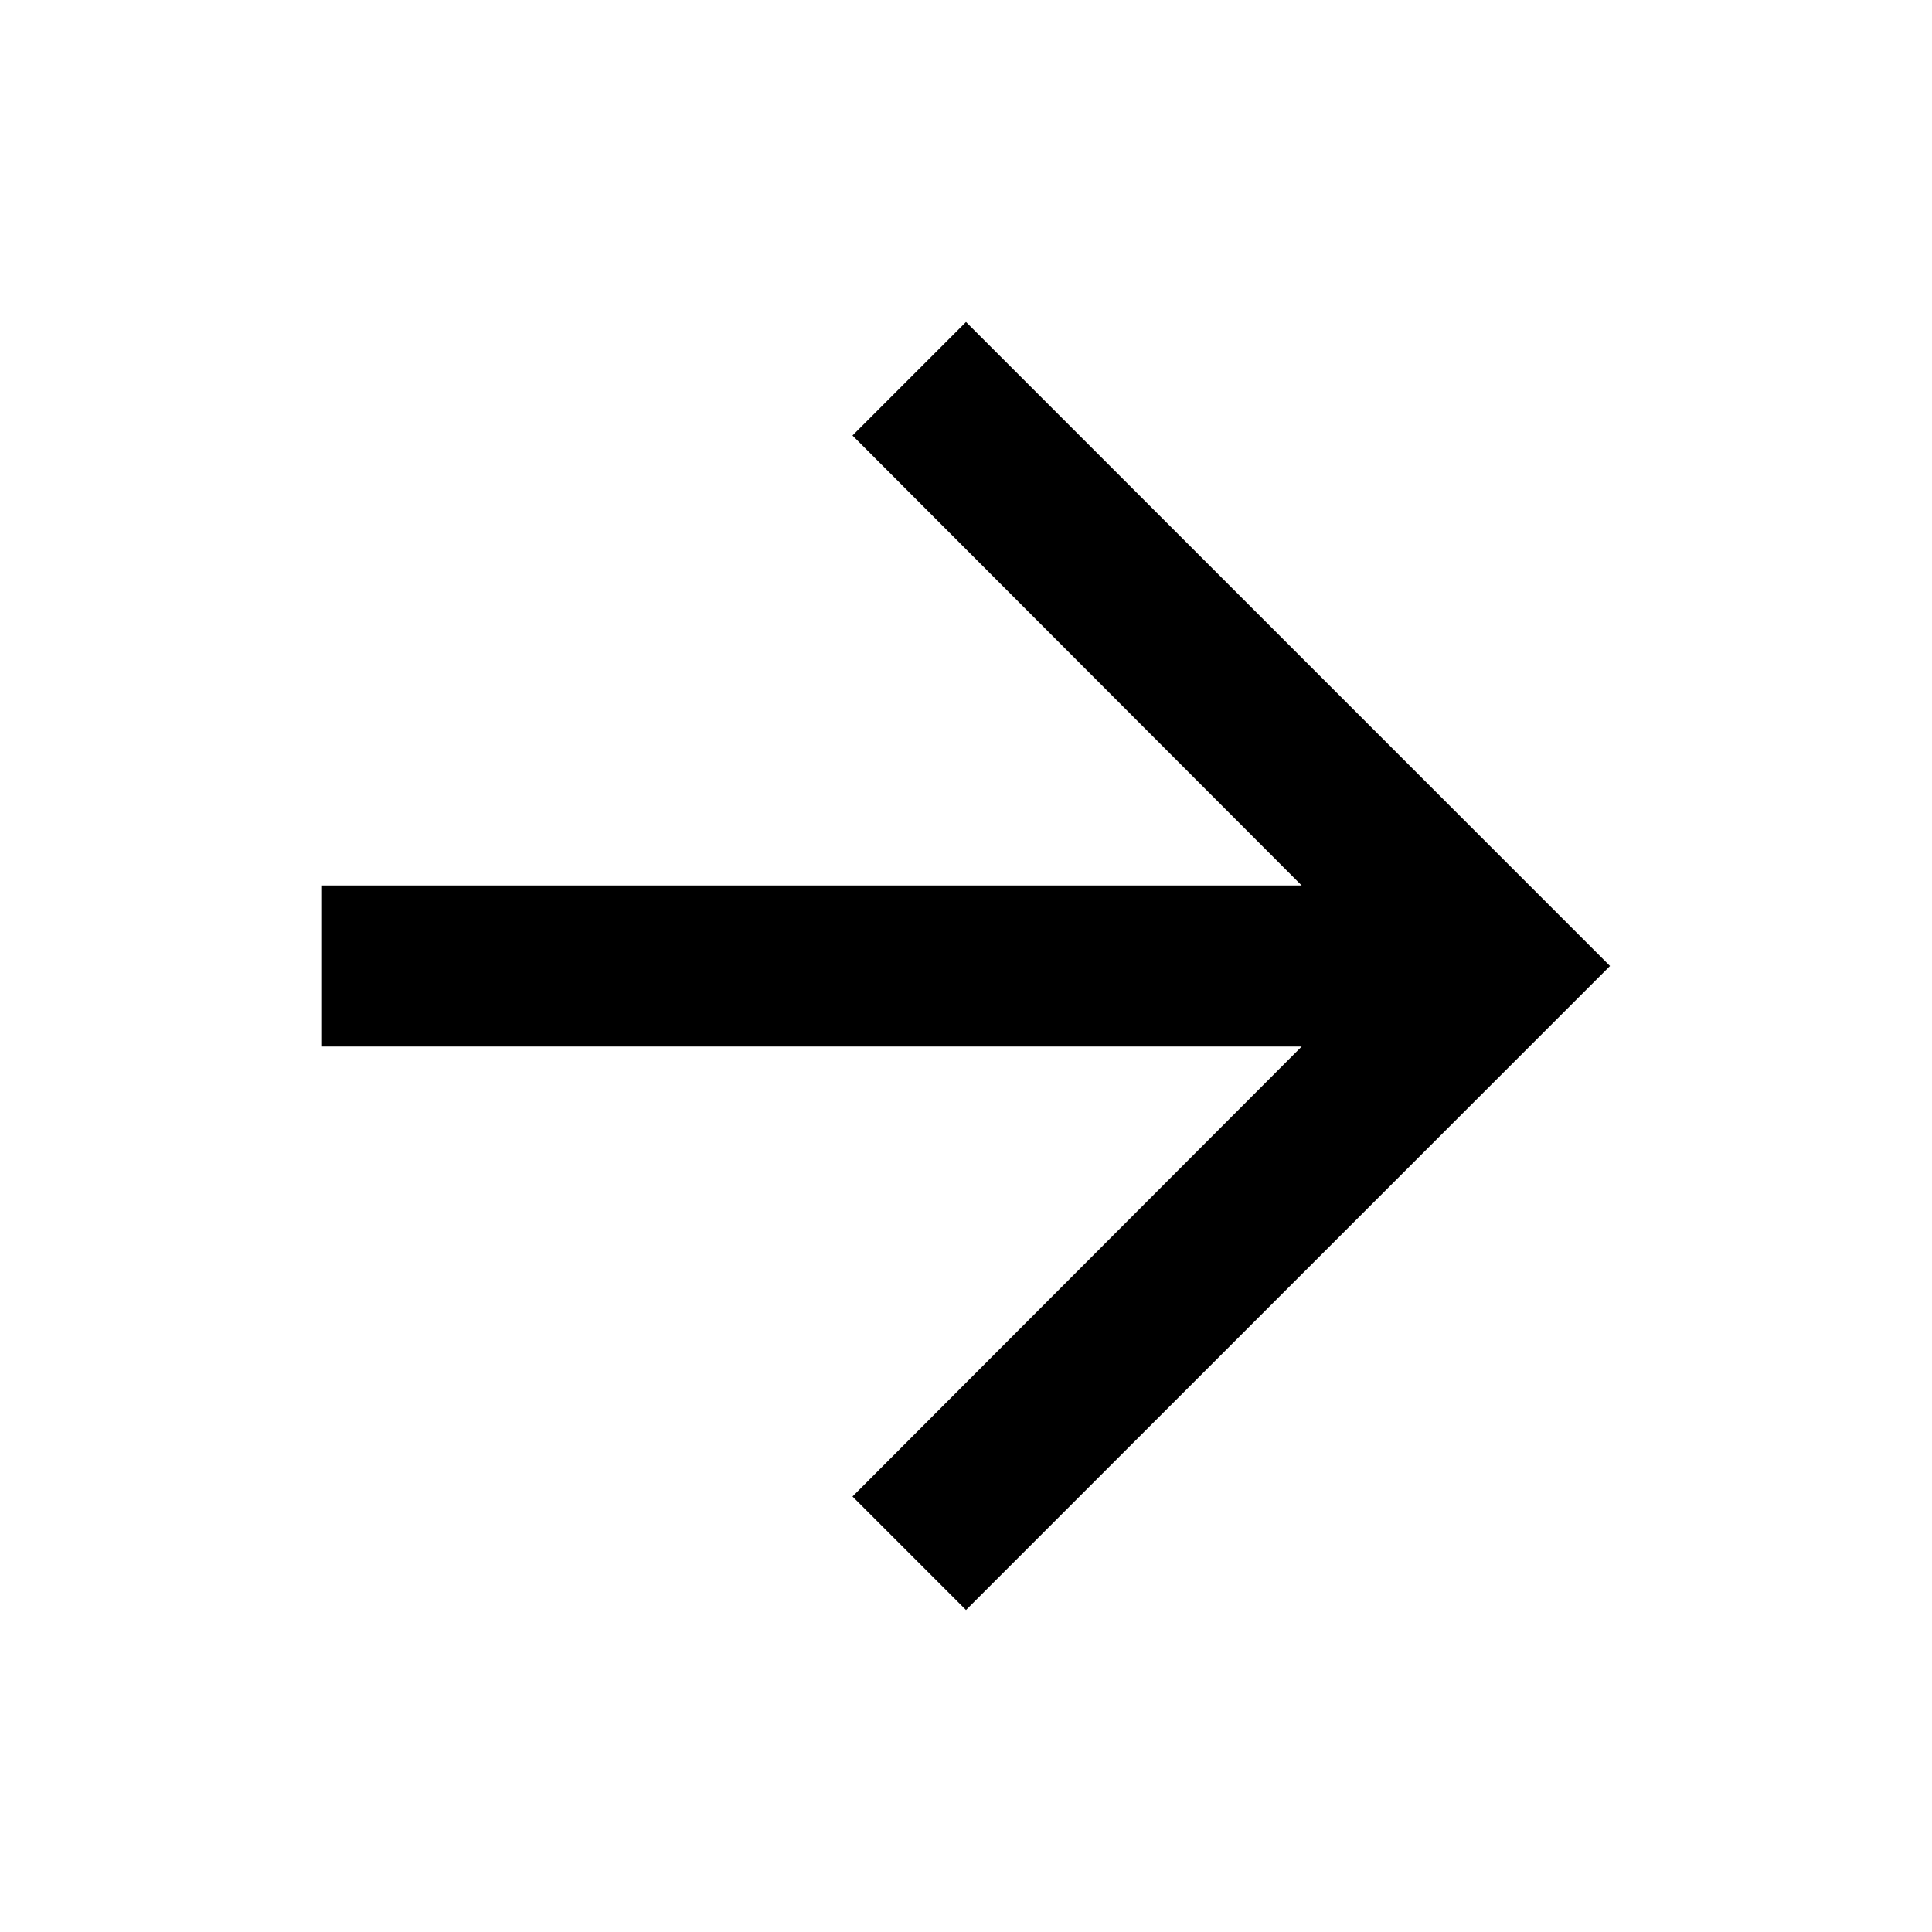
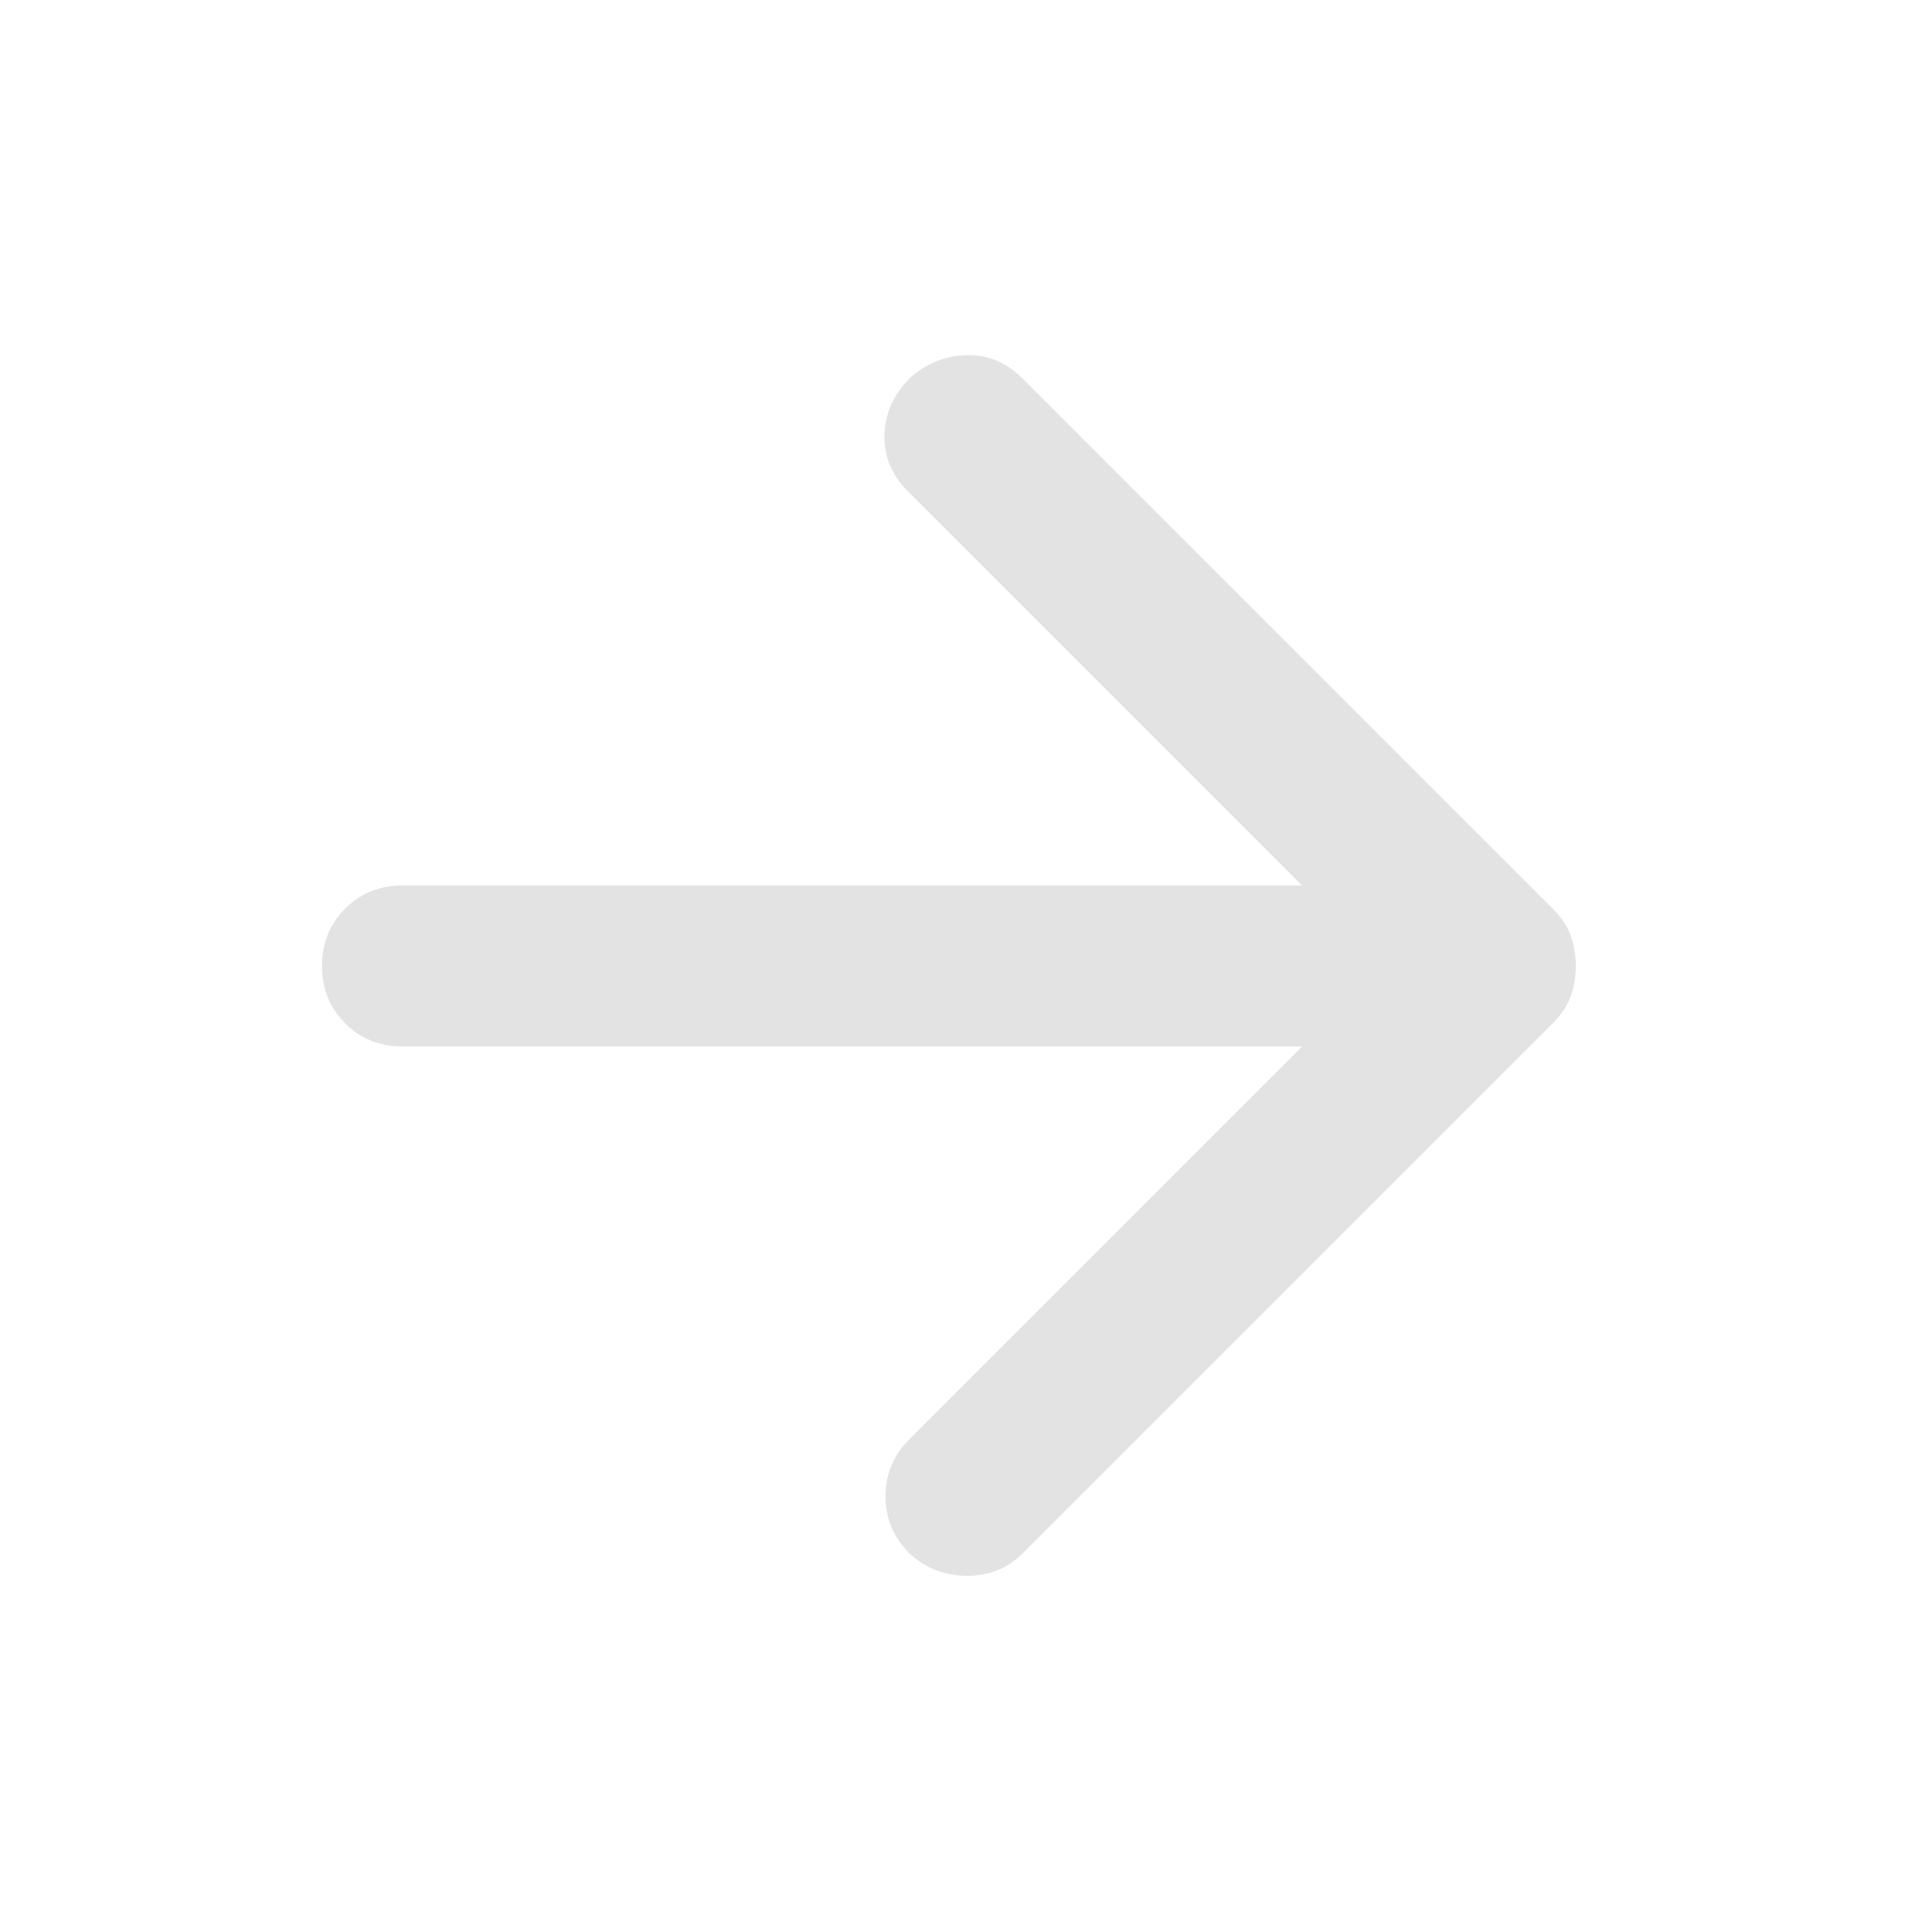
- <svg xmlns="http://www.w3.org/2000/svg" height="24" viewBox="0 0 24 24" width="24">
-   <path d="M0 0h24v24H0z" fill="none" />
-   <path d="M12 4l-1.41 1.41L16.17 11H4v2h12.17l-5.58 5.59L12 20l8-8z" />
+ <svg xmlns="http://www.w3.org/2000/svg" height="24px" viewBox="0 -960 960 960" width="24px" fill="#e3e3e3">
+   <path d="M647-440H200q-17 0-28.5-11.5T160-480q0-17 11.5-28.5T200-520h447L451-716q-12-12-11.5-28t12.5-28q12-11 28-11.5t28 11.5l264 264q6 6 8.5 13t2.5 15q0 8-2.5 15t-8.5 13L508-188q-11 11-27.5 11T452-188q-12-12-12-28.5t12-28.5l195-195Z" />
</svg>
